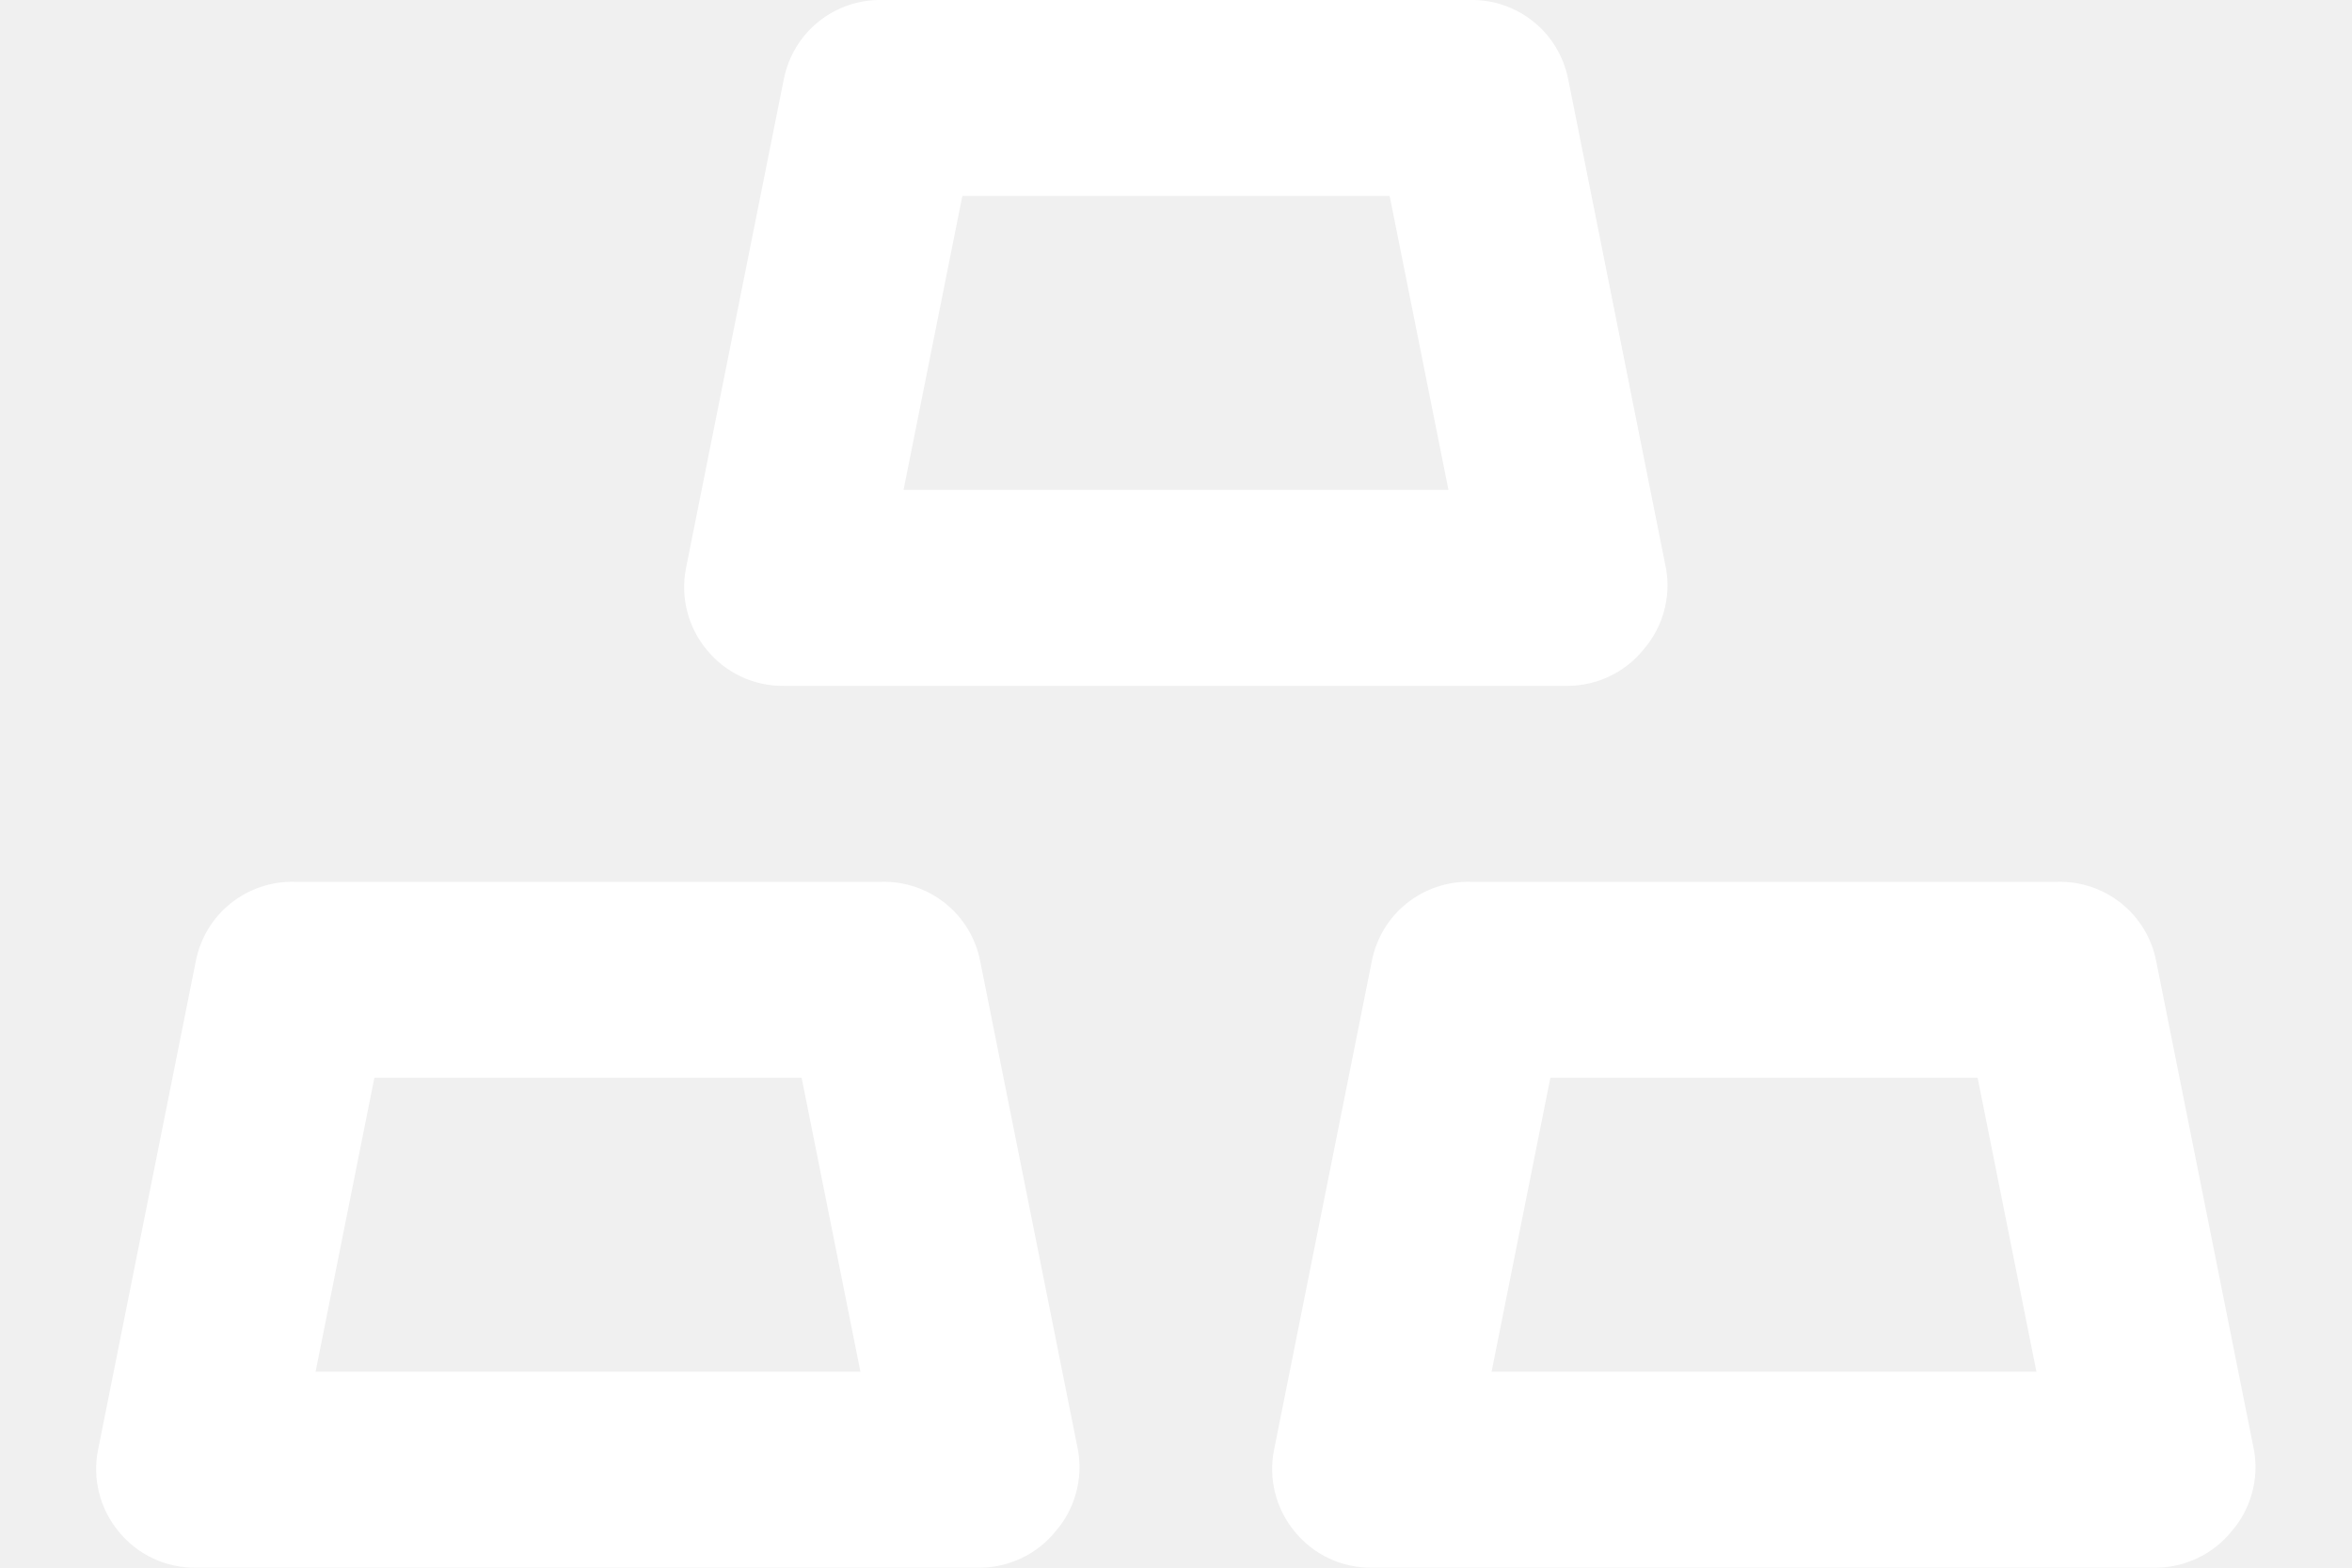
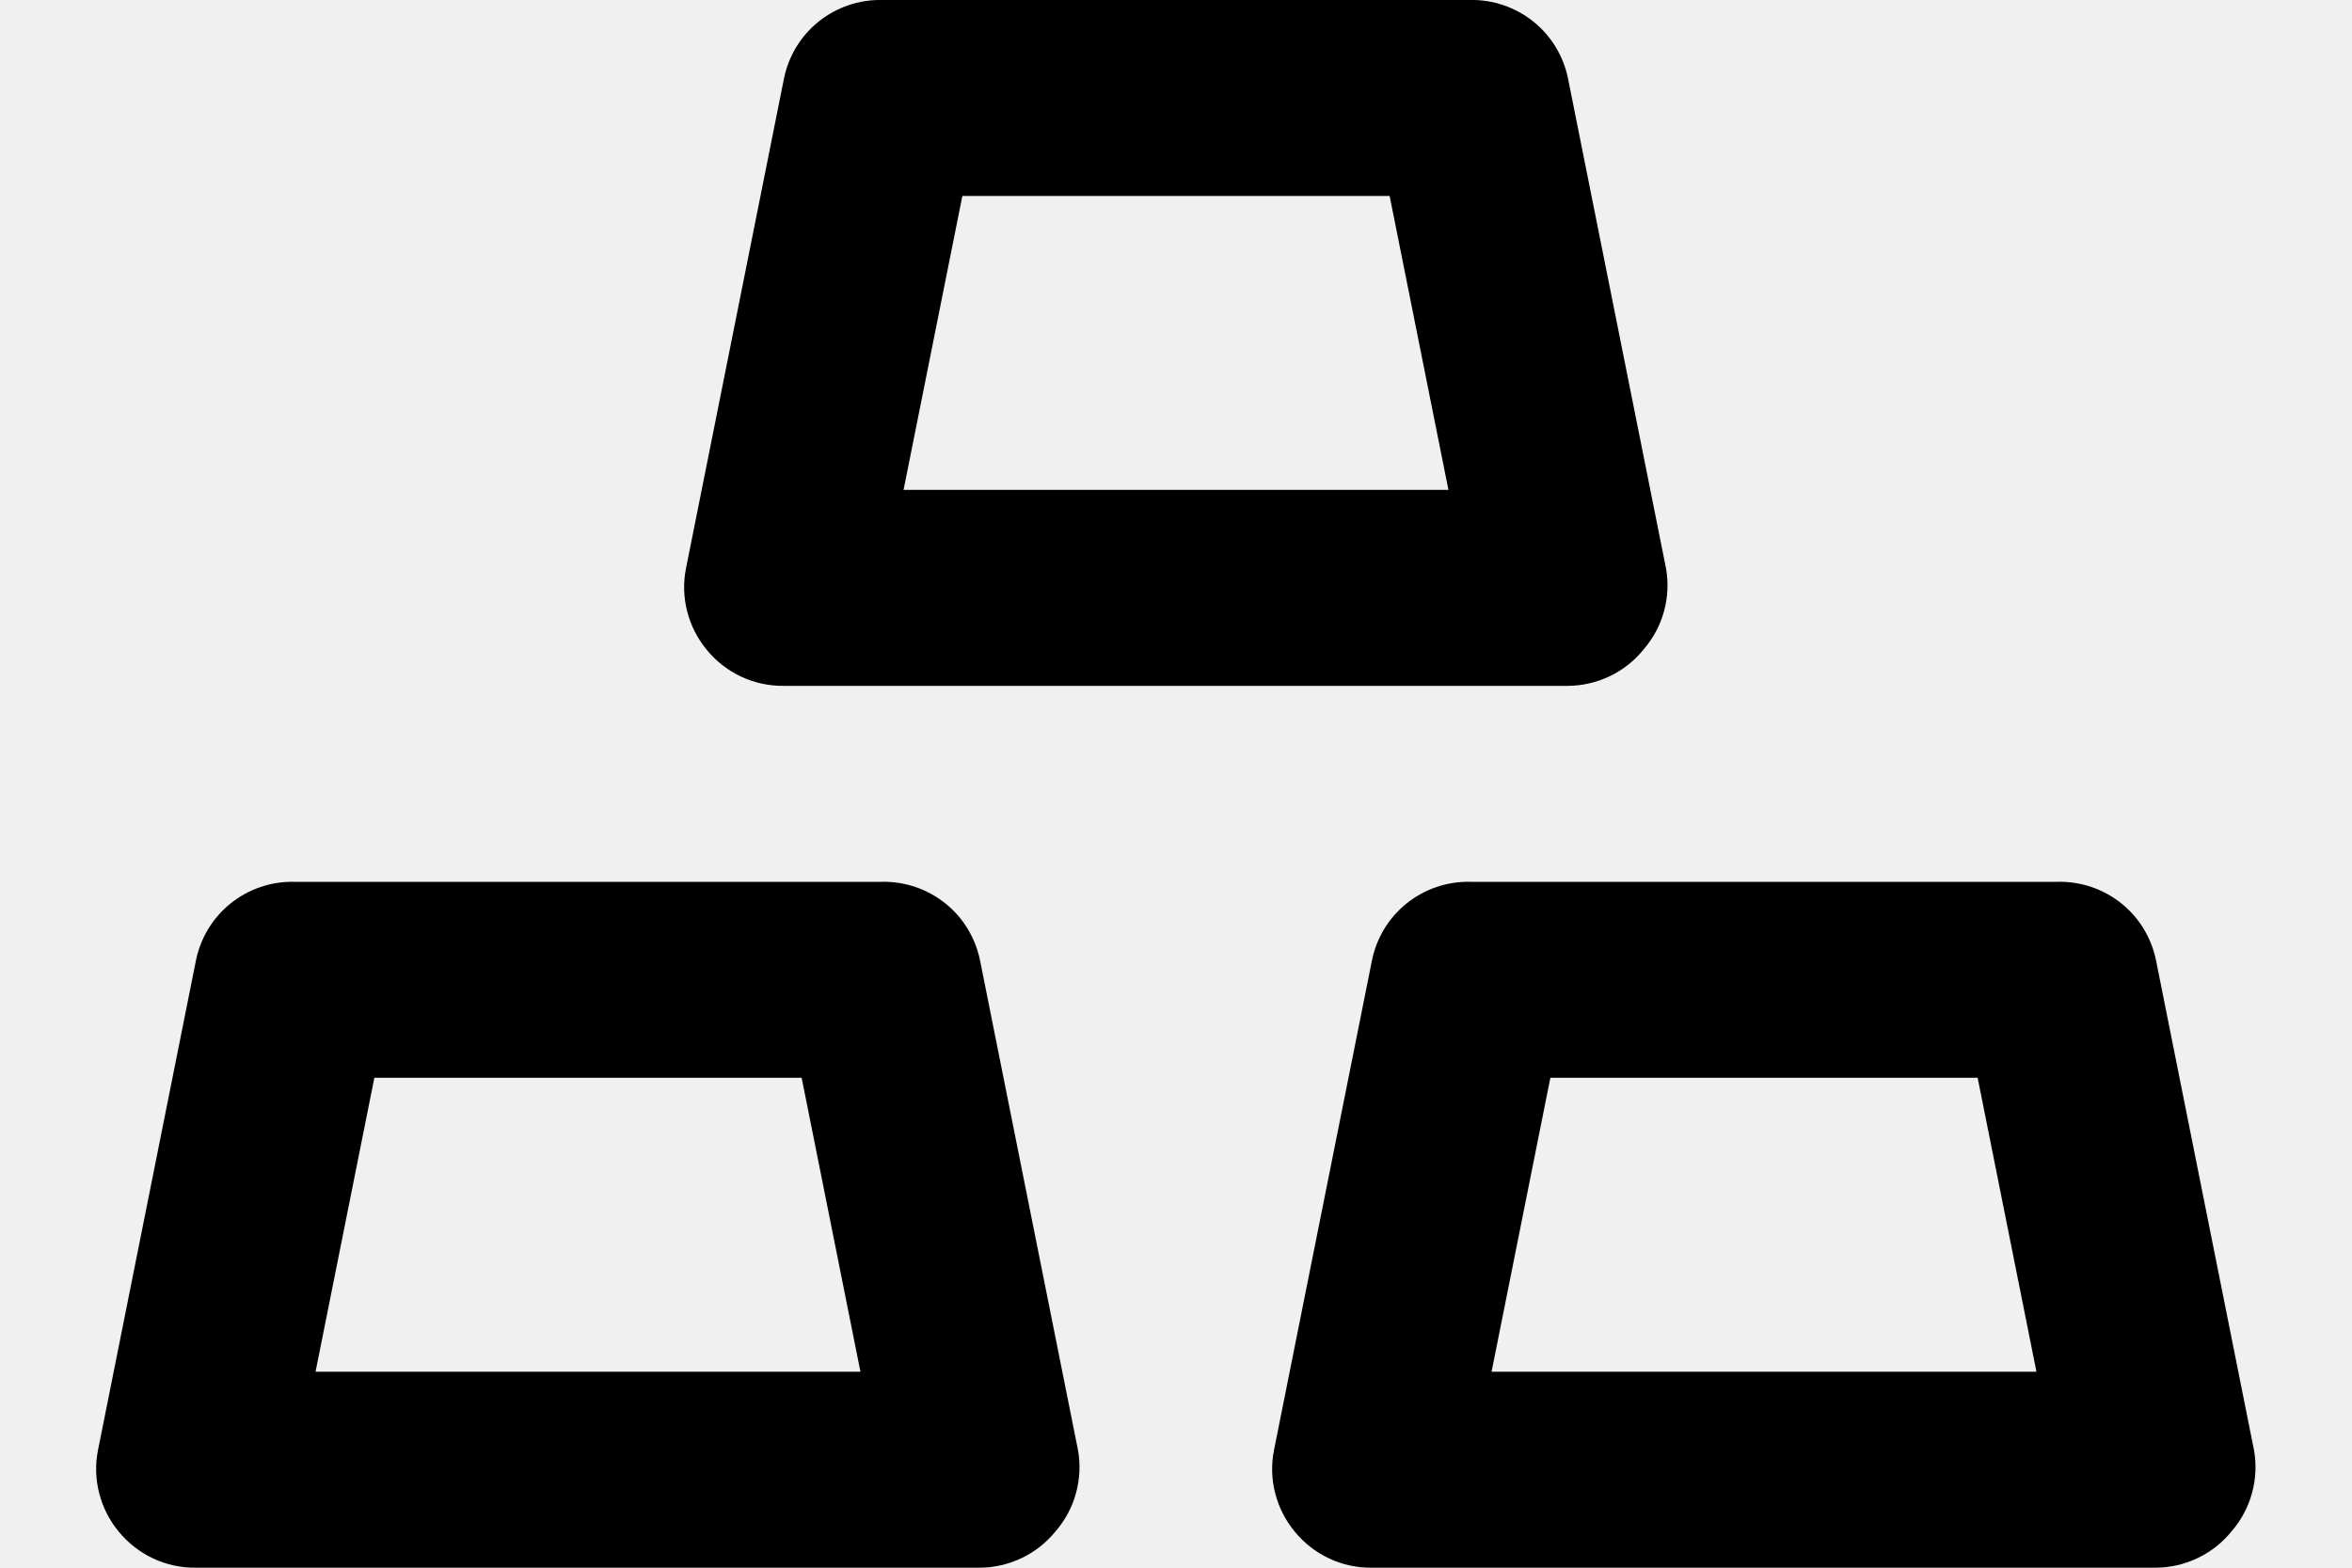
<svg xmlns="http://www.w3.org/2000/svg" width="24" height="16" viewBox="0 0 24 16" fill="none">
-   <path d="M8 7H16C16.148 6.999 16.293 6.965 16.427 6.901C16.56 6.837 16.677 6.745 16.77 6.63C16.868 6.517 16.939 6.385 16.979 6.241C17.019 6.097 17.026 5.947 17 5.8L16 0.8C15.953 0.571 15.828 0.365 15.645 0.219C15.462 0.073 15.234 -0.005 15 -4.07016e-05H9C8.766 -0.005 8.538 0.073 8.355 0.219C8.172 0.365 8.047 0.571 8 0.8L7 5.8C6.971 5.945 6.975 6.095 7.012 6.239C7.048 6.382 7.116 6.516 7.21 6.63C7.305 6.747 7.426 6.842 7.563 6.906C7.699 6.97 7.849 7.002 8 7ZM9.82 2H14.18L14.78 5H9.22L9.82 2ZM22 9.8C21.953 9.571 21.828 9.365 21.645 9.219C21.462 9.073 21.234 8.995 21 9H15C14.766 8.995 14.538 9.073 14.355 9.219C14.172 9.365 14.047 9.571 14 9.8L13 14.8C12.971 14.945 12.975 15.095 13.012 15.239C13.048 15.382 13.116 15.516 13.21 15.63C13.305 15.747 13.426 15.842 13.563 15.906C13.699 15.97 13.849 16.002 14 16H22C22.148 15.999 22.293 15.965 22.427 15.901C22.56 15.837 22.677 15.745 22.77 15.63C22.868 15.518 22.939 15.385 22.979 15.241C23.019 15.097 23.026 14.947 23 14.8L22 9.8ZM15.22 14L15.82 11H20.18L20.78 14H15.22ZM9 9H3C2.766 8.995 2.538 9.073 2.355 9.219C2.172 9.365 2.047 9.571 2 9.8L1 14.8C0.971 14.945 0.975 15.095 1.012 15.239C1.048 15.382 1.116 15.516 1.21 15.63C1.305 15.747 1.426 15.842 1.563 15.906C1.699 15.97 1.849 16.002 2 16H10C10.148 15.999 10.293 15.965 10.427 15.901C10.56 15.837 10.677 15.745 10.77 15.63C10.868 15.518 10.939 15.385 10.979 15.241C11.019 15.097 11.026 14.947 11 14.8L10 9.8C9.953 9.571 9.828 9.365 9.645 9.219C9.462 9.073 9.234 8.995 9 9ZM3.22 14L3.82 11H8.18L8.78 14H3.22Z" fill="#FFFFFF" />
+   <path d="M8 7H16C16.148 6.999 16.293 6.965 16.427 6.901C16.56 6.837 16.677 6.745 16.77 6.63C16.868 6.517 16.939 6.385 16.979 6.241C17.019 6.097 17.026 5.947 17 5.8L16 0.8C15.953 0.571 15.828 0.365 15.645 0.219C15.462 0.073 15.234 -0.005 15 -4.07016e-05H9C8.766 -0.005 8.538 0.073 8.355 0.219C8.172 0.365 8.047 0.571 8 0.8L7 5.8C6.971 5.945 6.975 6.095 7.012 6.239C7.048 6.382 7.116 6.516 7.21 6.63C7.305 6.747 7.426 6.842 7.563 6.906C7.699 6.97 7.849 7.002 8 7ZM9.82 2H14.18L14.78 5H9.22L9.82 2ZM22 9.8C21.953 9.571 21.828 9.365 21.645 9.219C21.462 9.073 21.234 8.995 21 9H15C14.766 8.995 14.538 9.073 14.355 9.219C14.172 9.365 14.047 9.571 14 9.8L13 14.8C12.971 14.945 12.975 15.095 13.012 15.239C13.048 15.382 13.116 15.516 13.21 15.63C13.305 15.747 13.426 15.842 13.563 15.906C13.699 15.97 13.849 16.002 14 16H22C22.148 15.999 22.293 15.965 22.427 15.901C22.56 15.837 22.677 15.745 22.77 15.63C22.868 15.518 22.939 15.385 22.979 15.241C23.019 15.097 23.026 14.947 23 14.8L22 9.8ZM15.22 14L15.82 11H20.18L20.78 14H15.22ZM9 9H3C2.766 8.995 2.538 9.073 2.355 9.219C2.172 9.365 2.047 9.571 2 9.8L1 14.8C0.971 14.945 0.975 15.095 1.012 15.239C1.048 15.382 1.116 15.516 1.21 15.63C1.305 15.747 1.426 15.842 1.563 15.906C1.699 15.97 1.849 16.002 2 16H10C10.148 15.999 10.293 15.965 10.427 15.901C10.56 15.837 10.677 15.745 10.77 15.63C10.868 15.518 10.939 15.385 10.979 15.241C11.019 15.097 11.026 14.947 11 14.8L10 9.8C9.953 9.571 9.828 9.365 9.645 9.219C9.462 9.073 9.234 8.995 9 9ZM3.22 14L3.82 11H8.18L8.78 14H3.22Z" fill="#000000" />
</svg>
